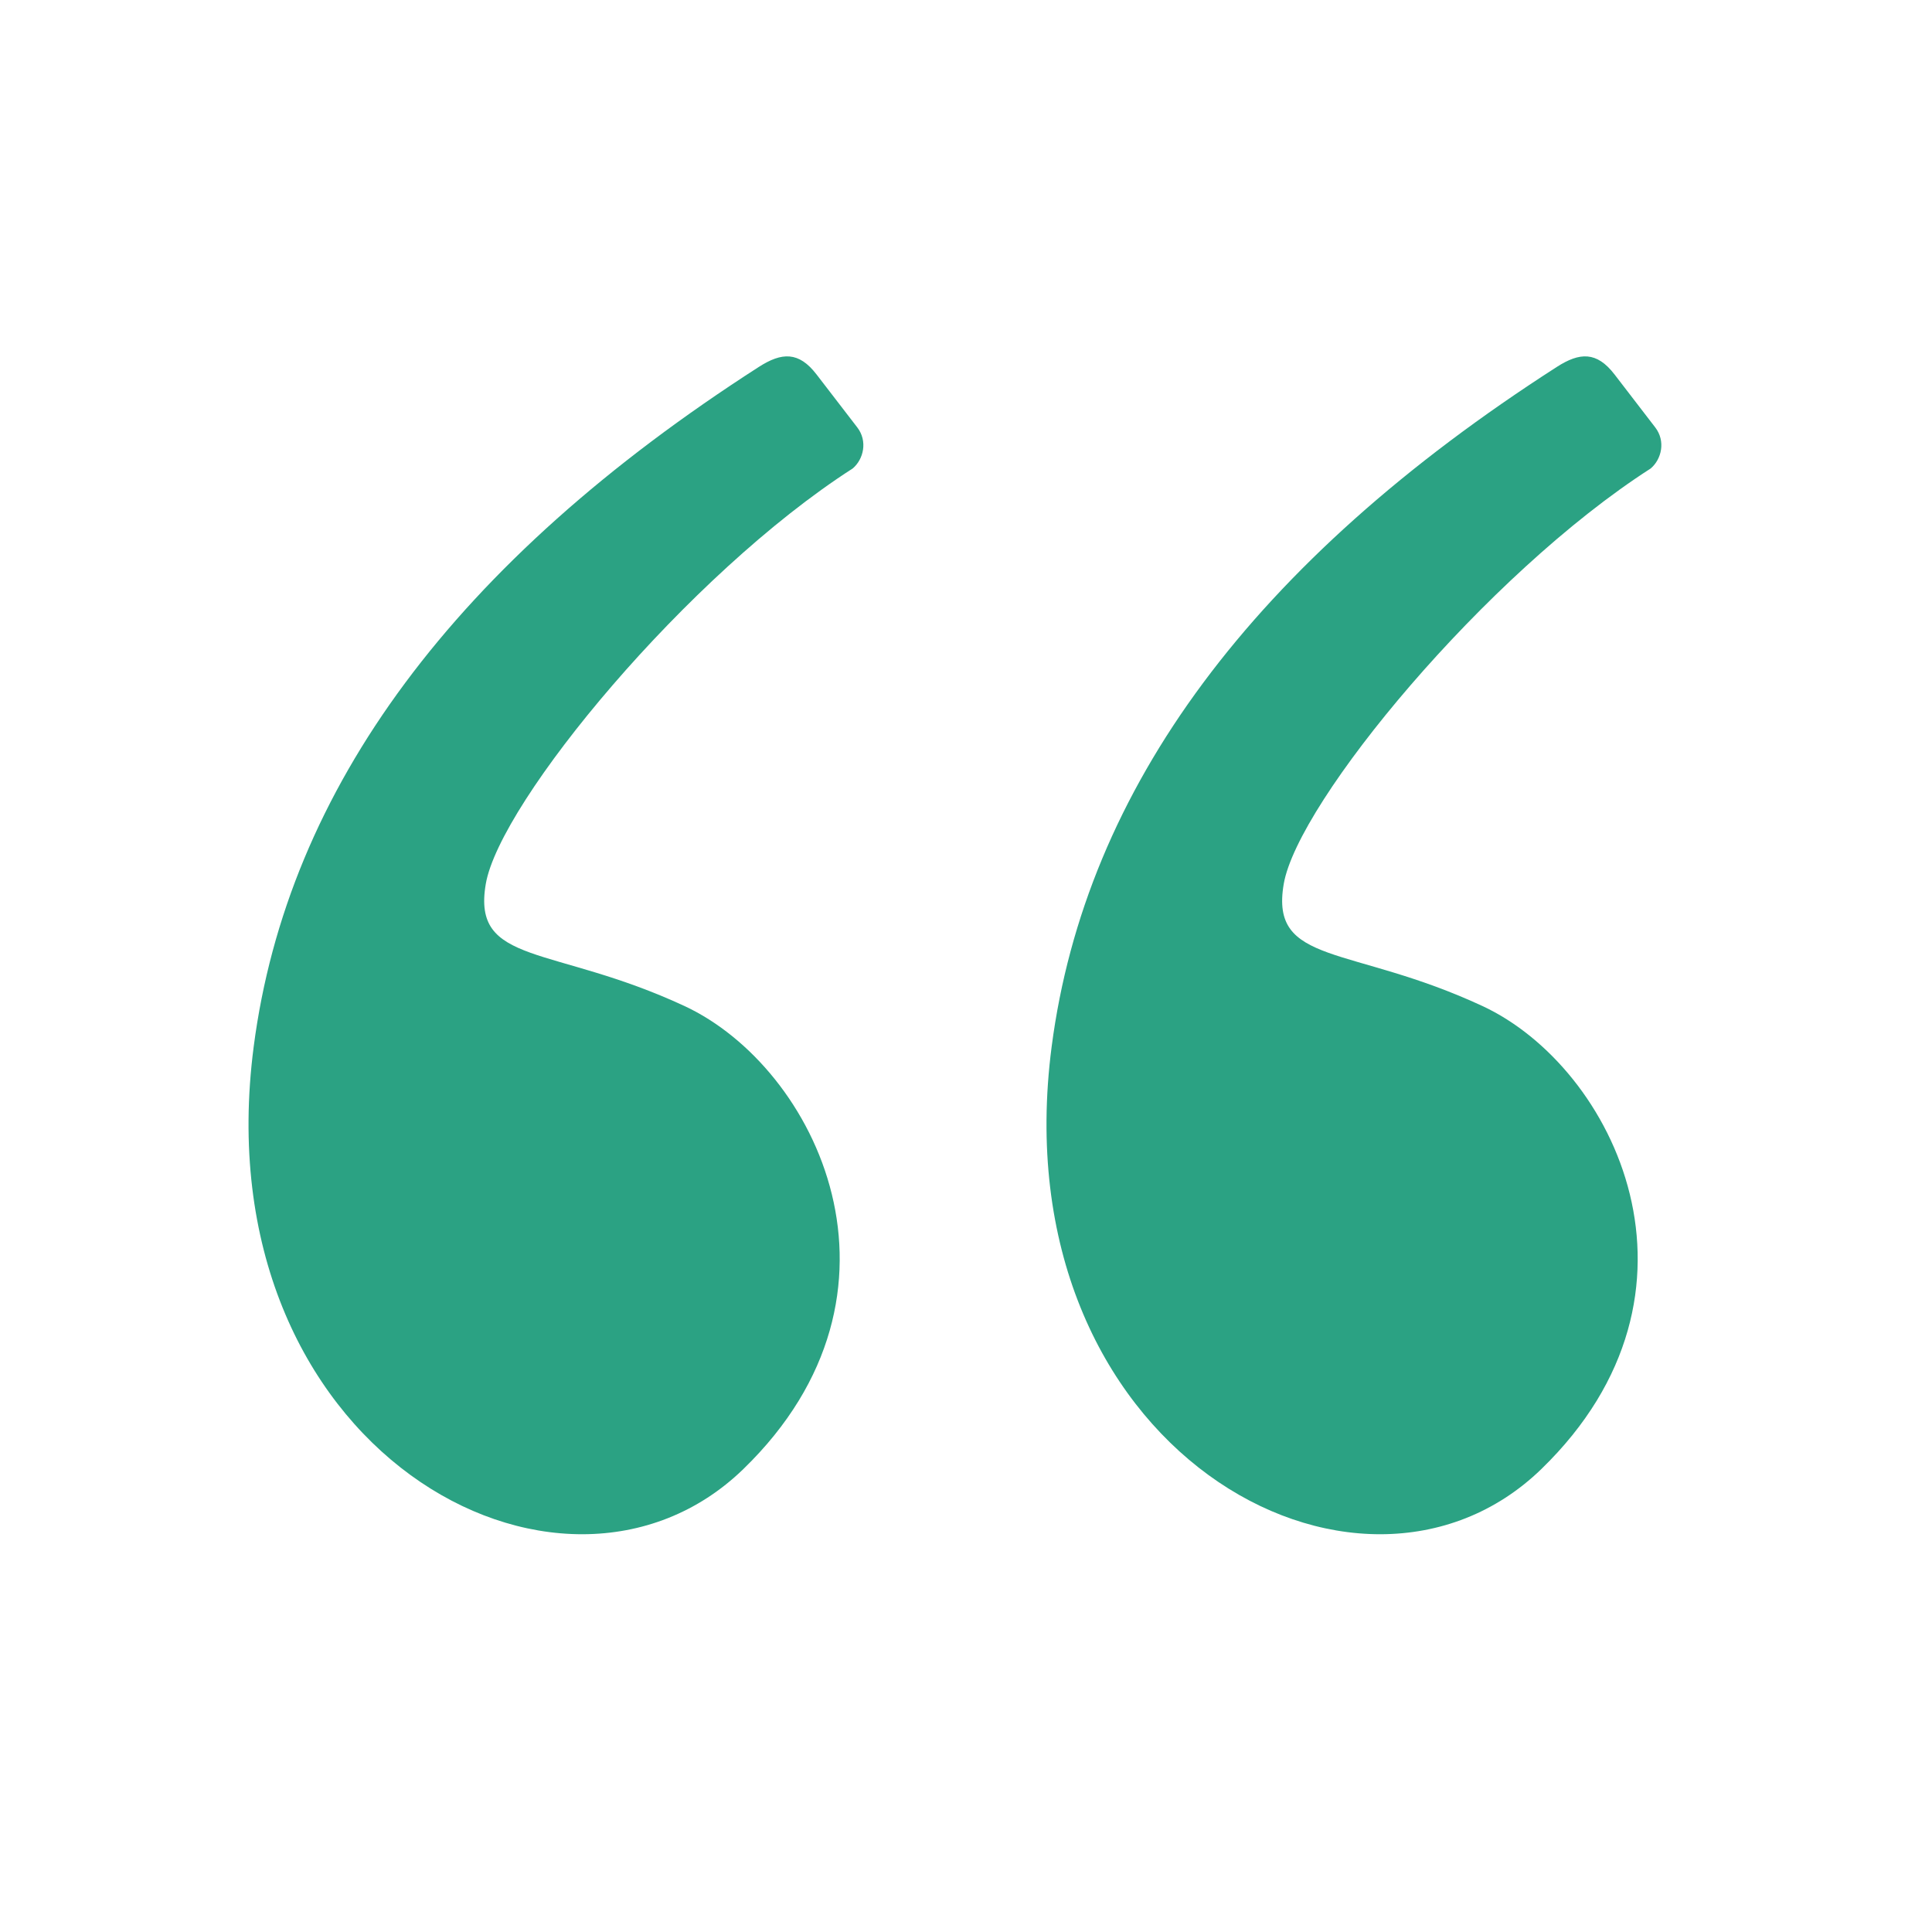
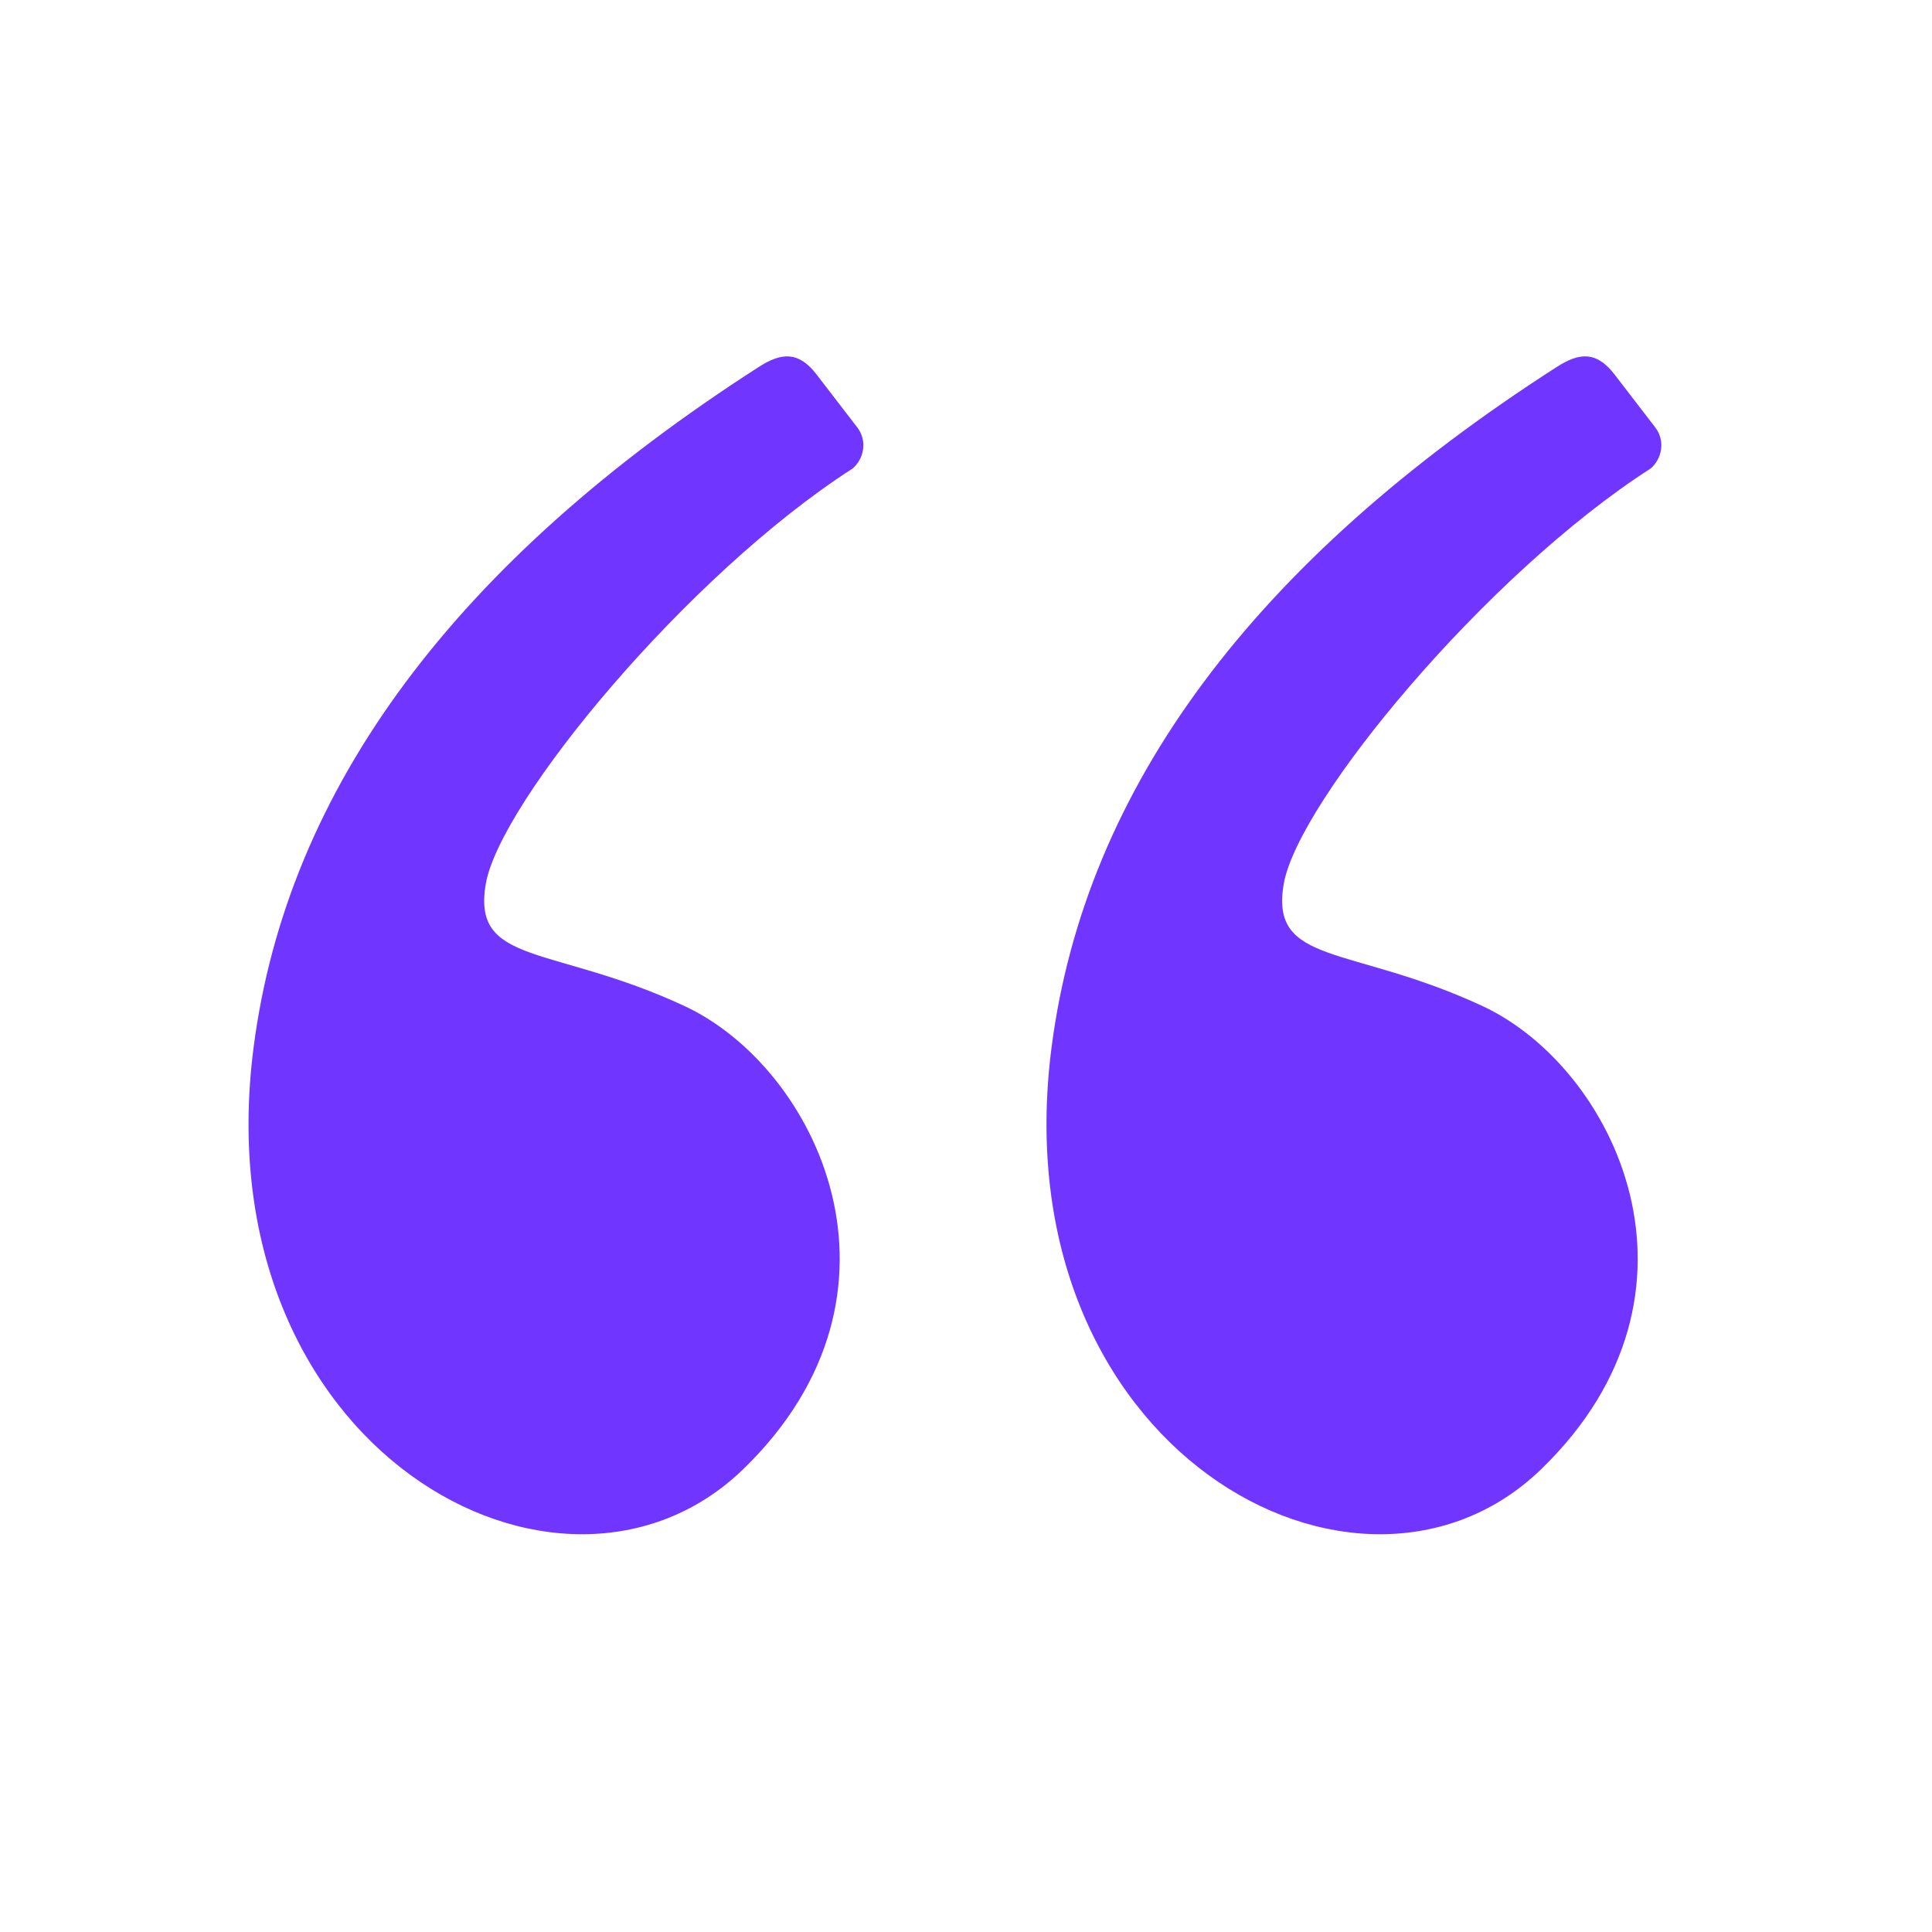
<svg xmlns="http://www.w3.org/2000/svg" width="800px" height="800px" viewBox="0 0 48 48" fill="none">
-   <path fill-rule="evenodd" clip-rule="evenodd" d="M18.853 9.116C11.323 13.952 7.139 19.581 6.303 26.003C5 36 13.94 40.893 18.47 36.497C23 32.1 20.285 26.52 17.005 24.994C13.725 23.469 11.719 24 12.069 21.962C12.418 19.923 17.085 14.271 21.185 11.639C21.457 11.408 21.56 10.959 21.299 10.619C21.126 10.395 20.788 9.956 20.285 9.301C19.845 8.729 19.423 8.75 18.853 9.116Z" fill="#2ba283" />
-   <path fill-rule="evenodd" clip-rule="evenodd" d="M38.679 9.116C31.148 13.952 26.965 19.581 26.128 26.003C24.826 36 33.766 40.893 38.296 36.497C42.826 32.1 40.111 26.52 36.83 24.994C33.55 23.469 31.544 24 31.894 21.962C32.244 19.923 36.911 14.271 41.011 11.639C41.283 11.408 41.386 10.959 41.124 10.619C40.952 10.395 40.614 9.956 40.111 9.301C39.67 8.729 39.248 8.75 38.679 9.116Z" fill="#2ba283" />
+   <path fill-rule="evenodd" clip-rule="evenodd" d="M18.853 9.116C11.323 13.952 7.139 19.581 6.303 26.003C5 36 13.94 40.893 18.47 36.497C23 32.1 20.285 26.52 17.005 24.994C13.725 23.469 11.719 24 12.069 21.962C12.418 19.923 17.085 14.271 21.185 11.639C21.457 11.408 21.56 10.959 21.299 10.619C21.126 10.395 20.788 9.956 20.285 9.301C19.845 8.729 19.423 8.75 18.853 9.116Z" fill="#7036ff" />
+   <path fill-rule="evenodd" clip-rule="evenodd" d="M38.679 9.116C31.148 13.952 26.965 19.581 26.128 26.003C24.826 36 33.766 40.893 38.296 36.497C42.826 32.1 40.111 26.52 36.83 24.994C33.55 23.469 31.544 24 31.894 21.962C32.244 19.923 36.911 14.271 41.011 11.639C41.283 11.408 41.386 10.959 41.124 10.619C40.952 10.395 40.614 9.956 40.111 9.301C39.67 8.729 39.248 8.75 38.679 9.116Z" fill="#7036ff" />
</svg>
